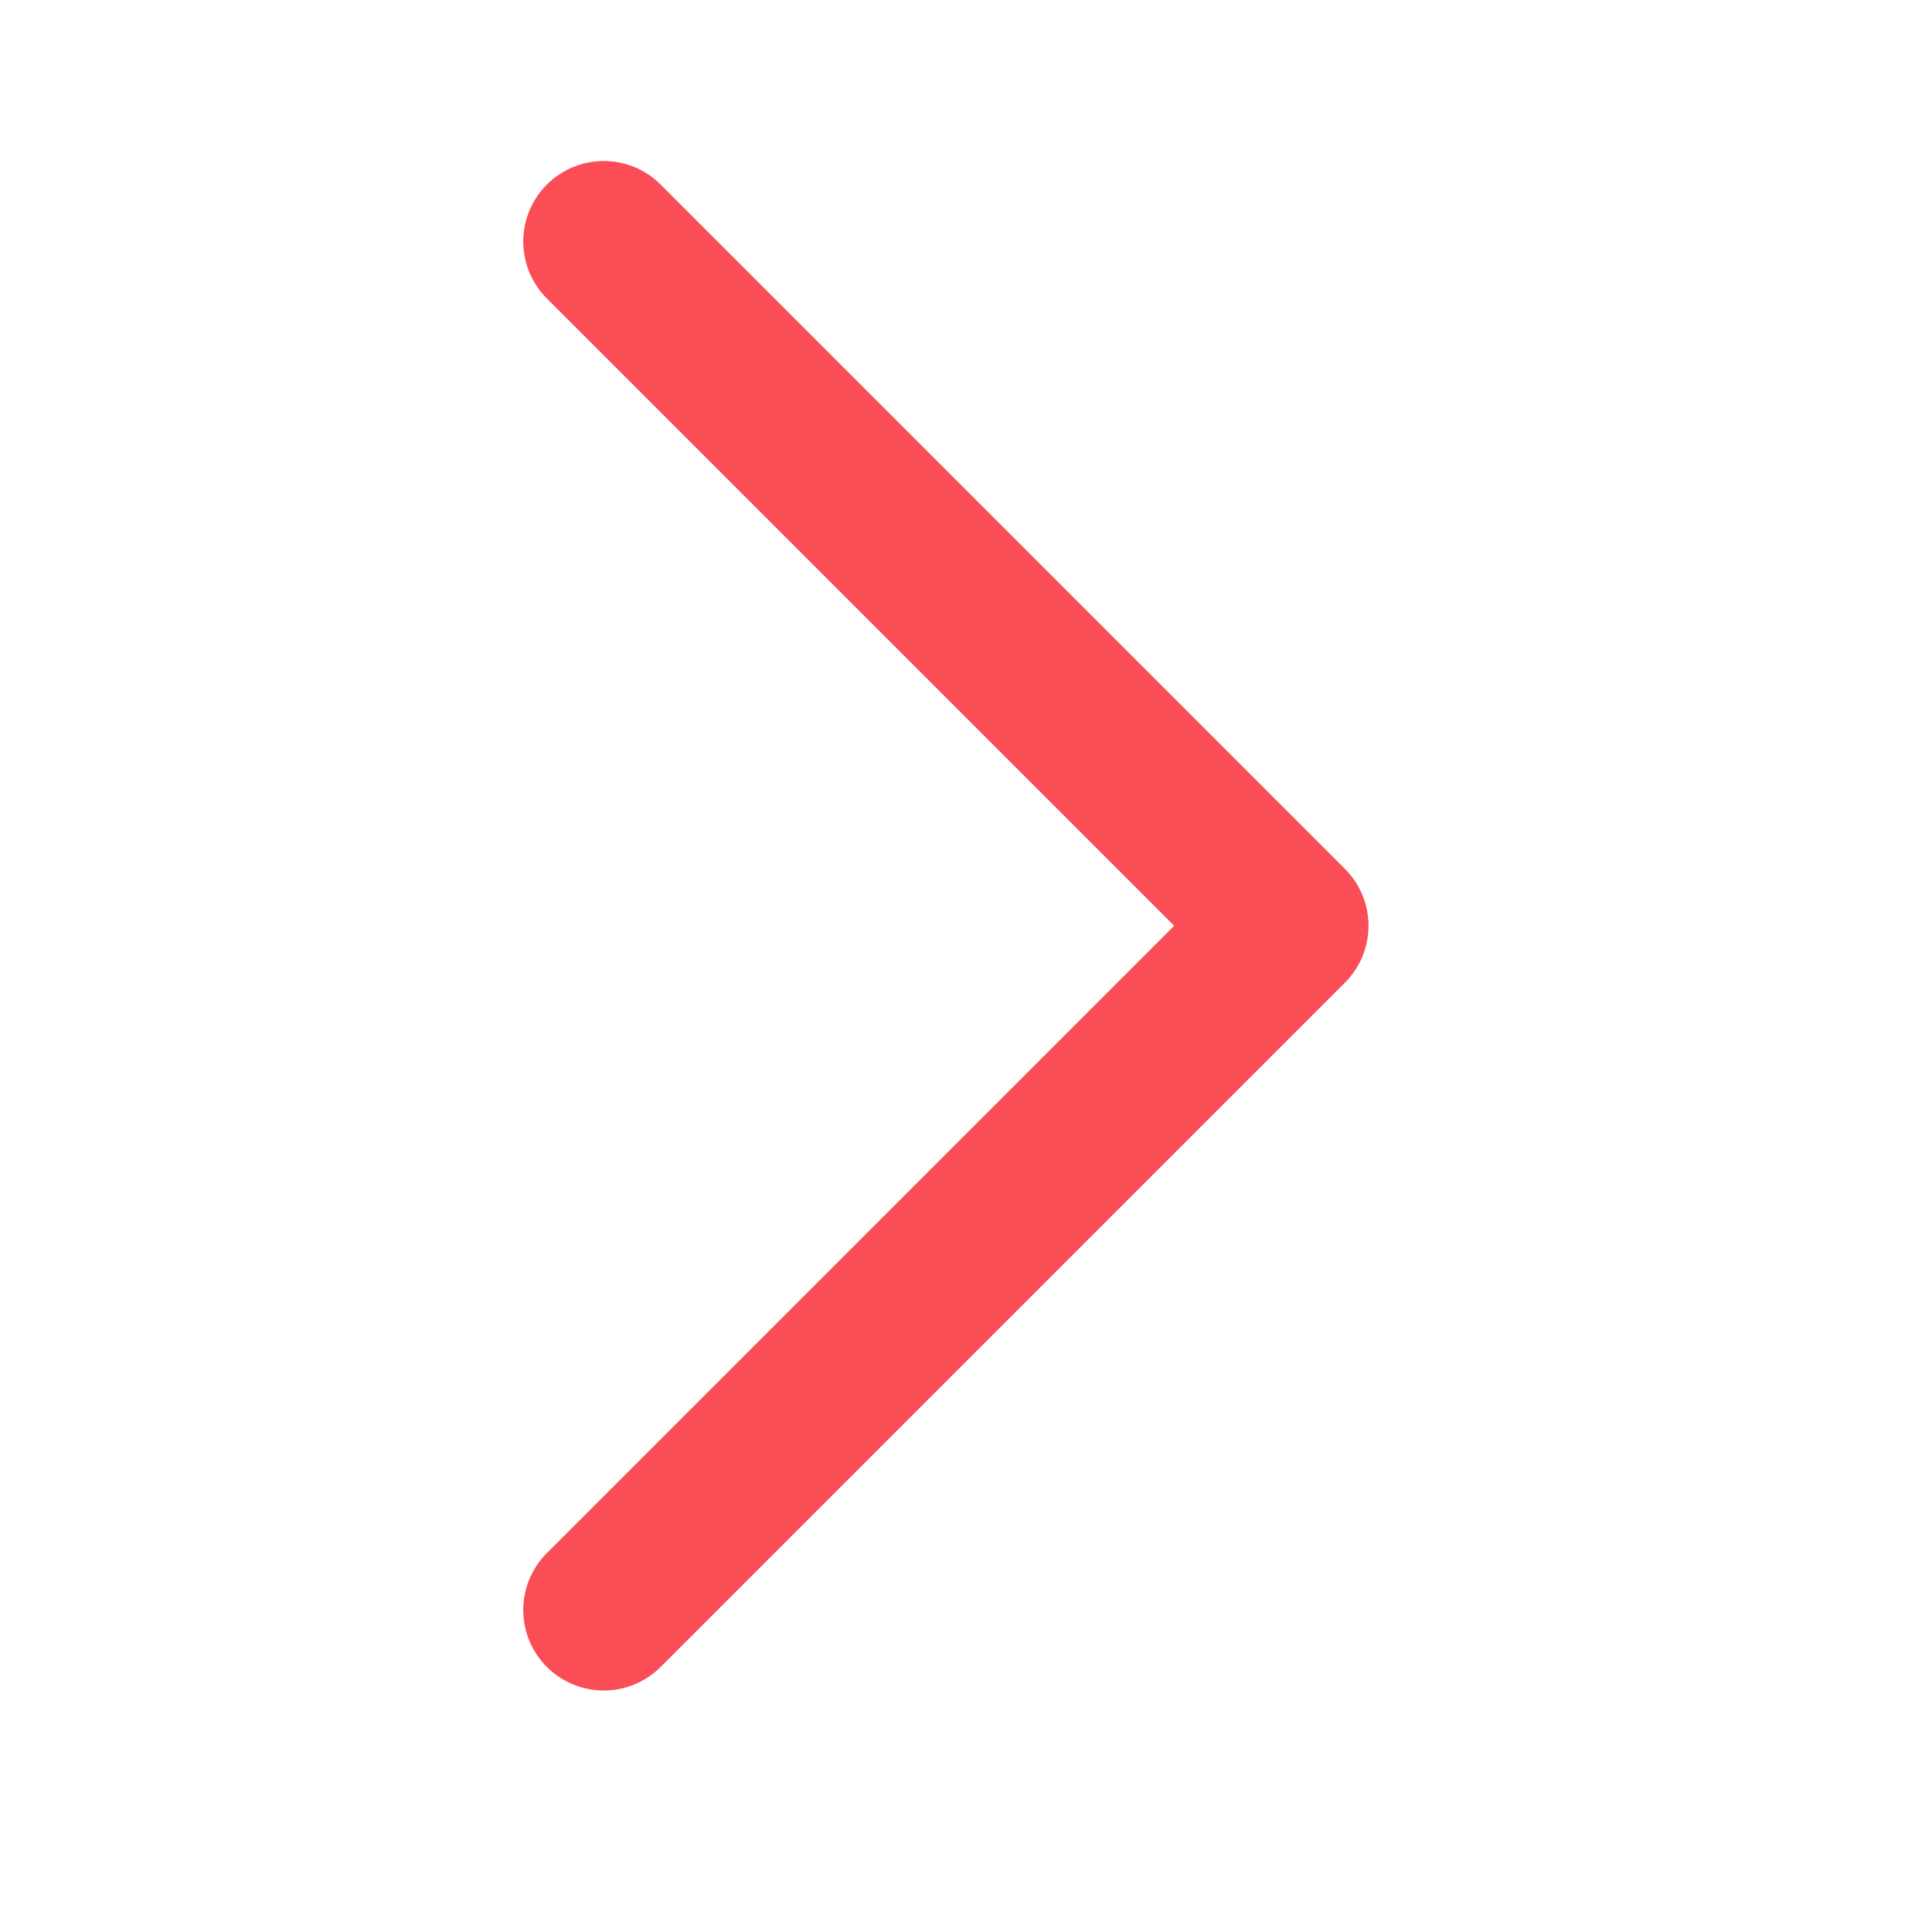
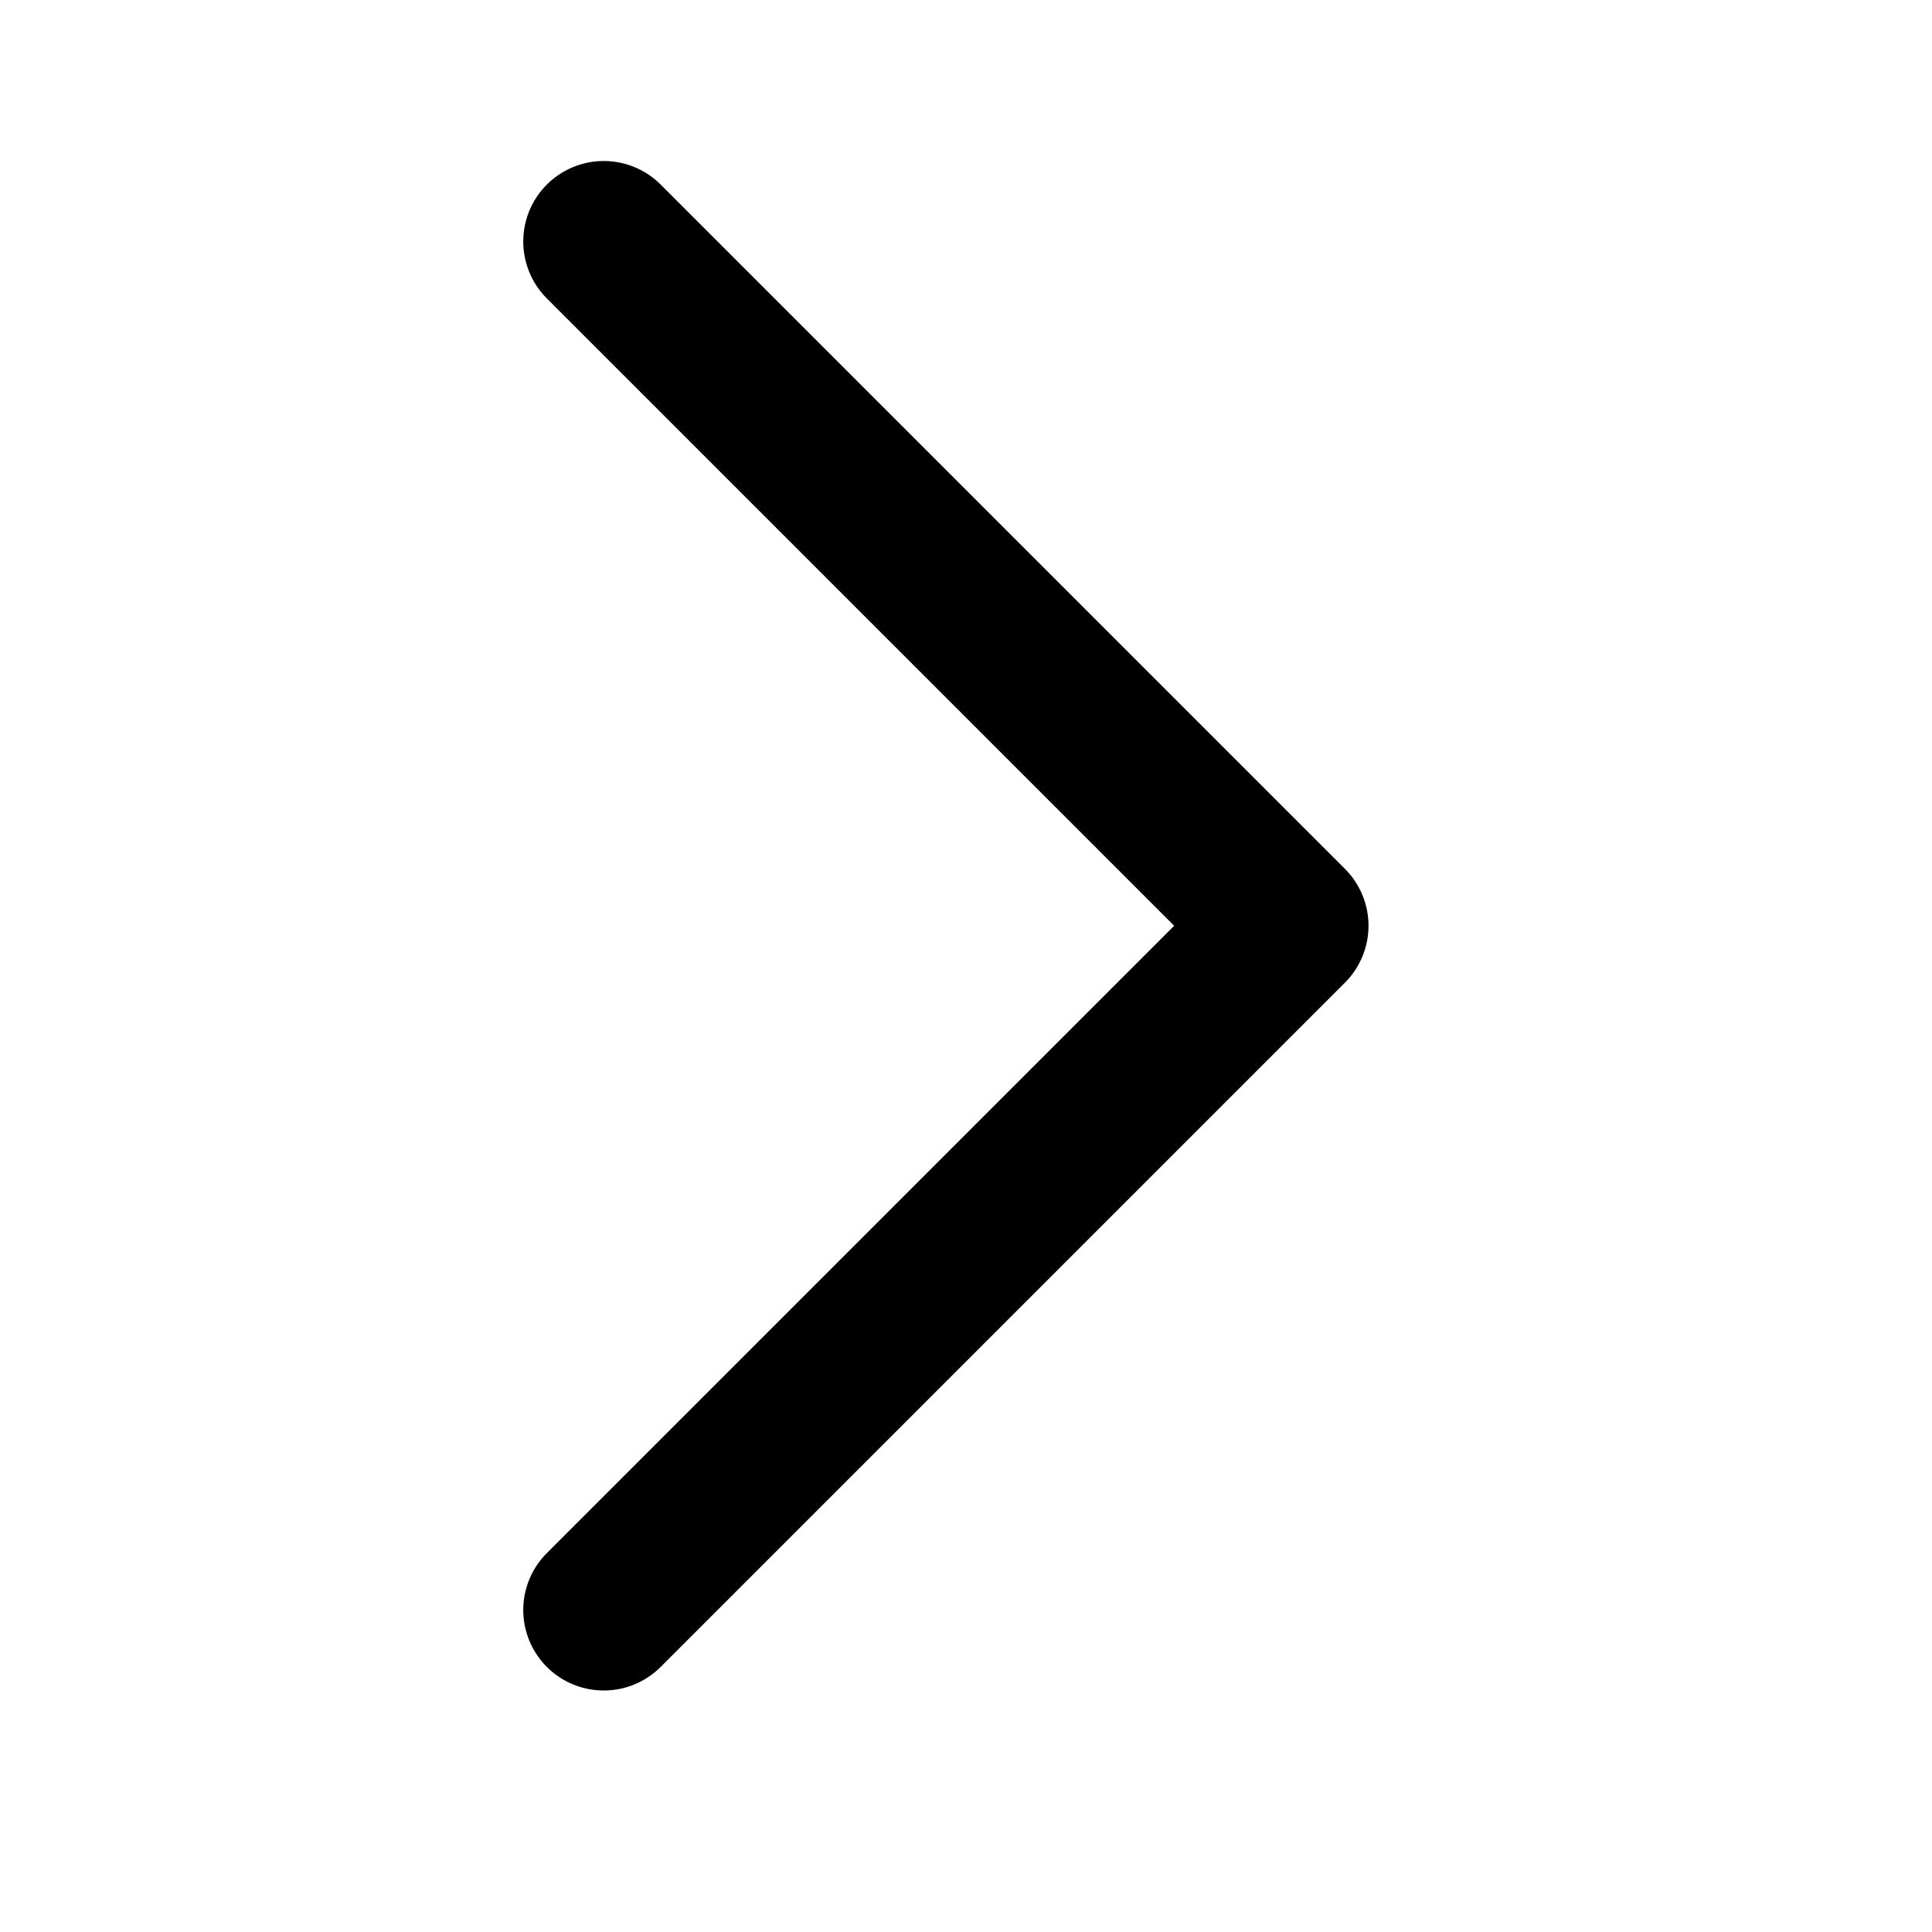
<svg xmlns="http://www.w3.org/2000/svg" width="24" height="24" viewBox="0 0 24 24" fill="none">
-   <path d="M7.5 3L16 11.5L7.5 20" stroke="#FA4D56" stroke-width="2" stroke-linecap="round" stroke-linejoin="round" />
+   <path d="M7.5 3L16 11.5L7.5 20" stroke="currentColor" stroke-width="2" stroke-linecap="round" stroke-linejoin="round" />
</svg>
